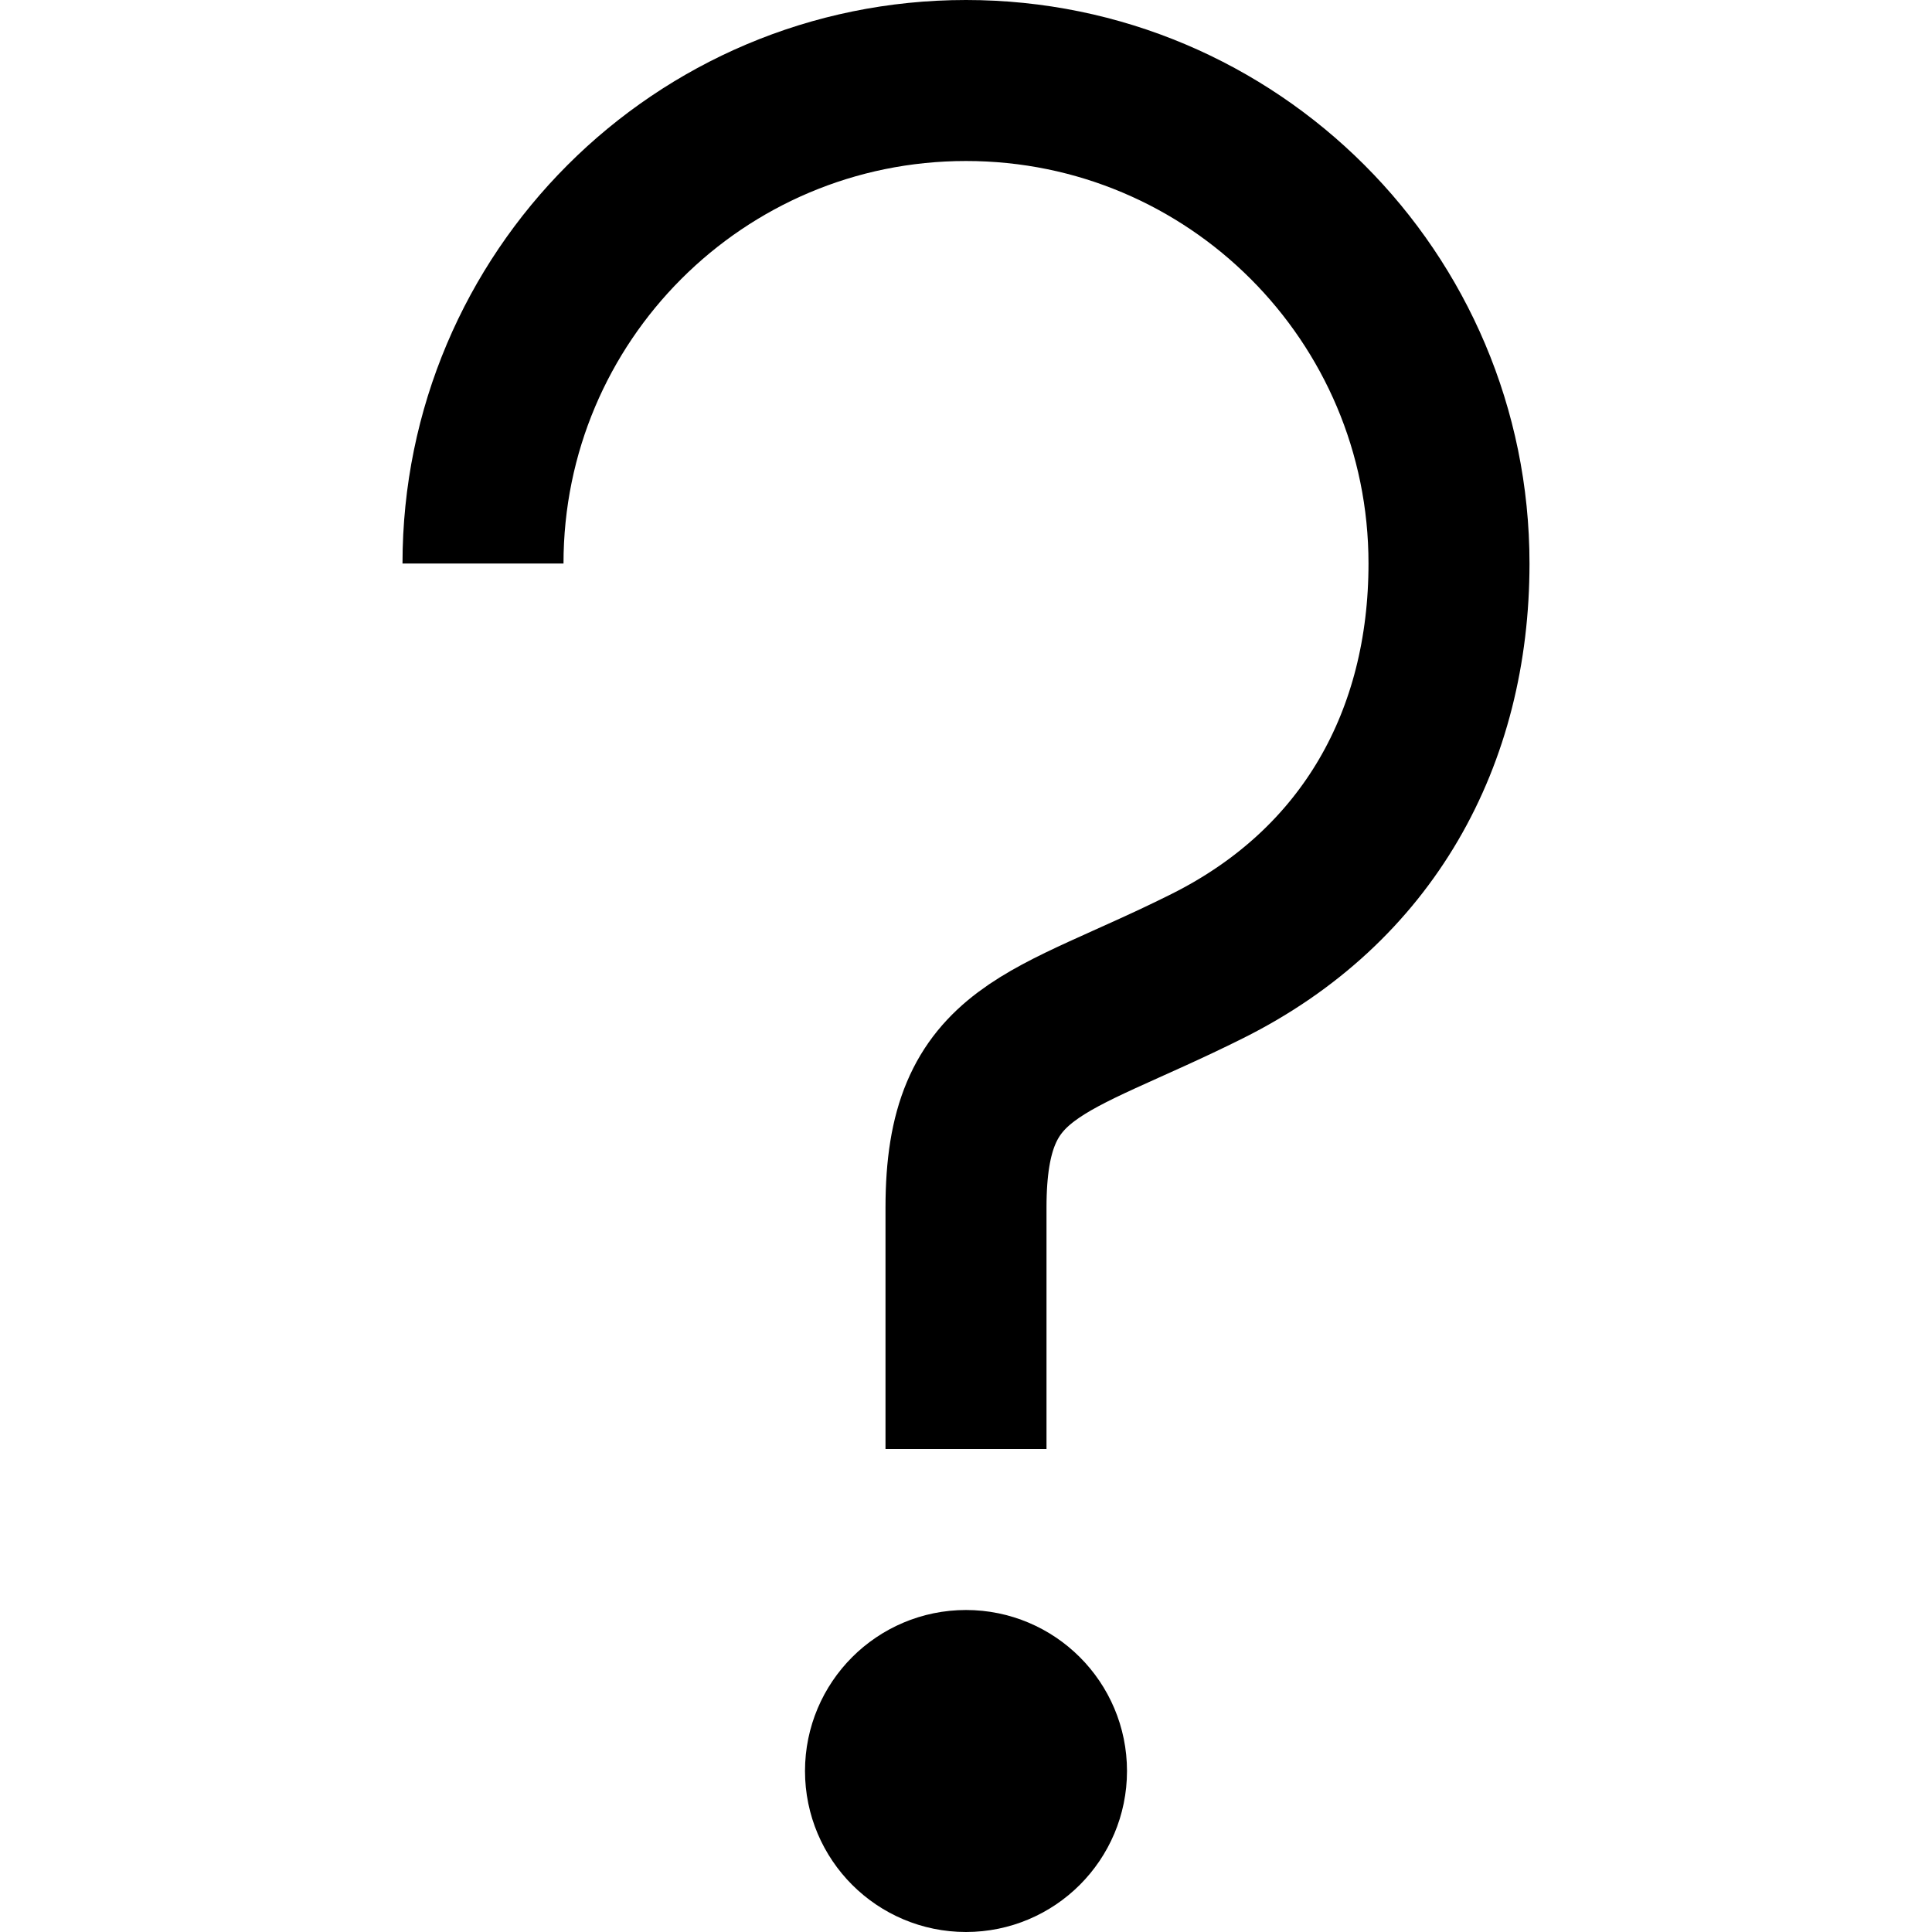
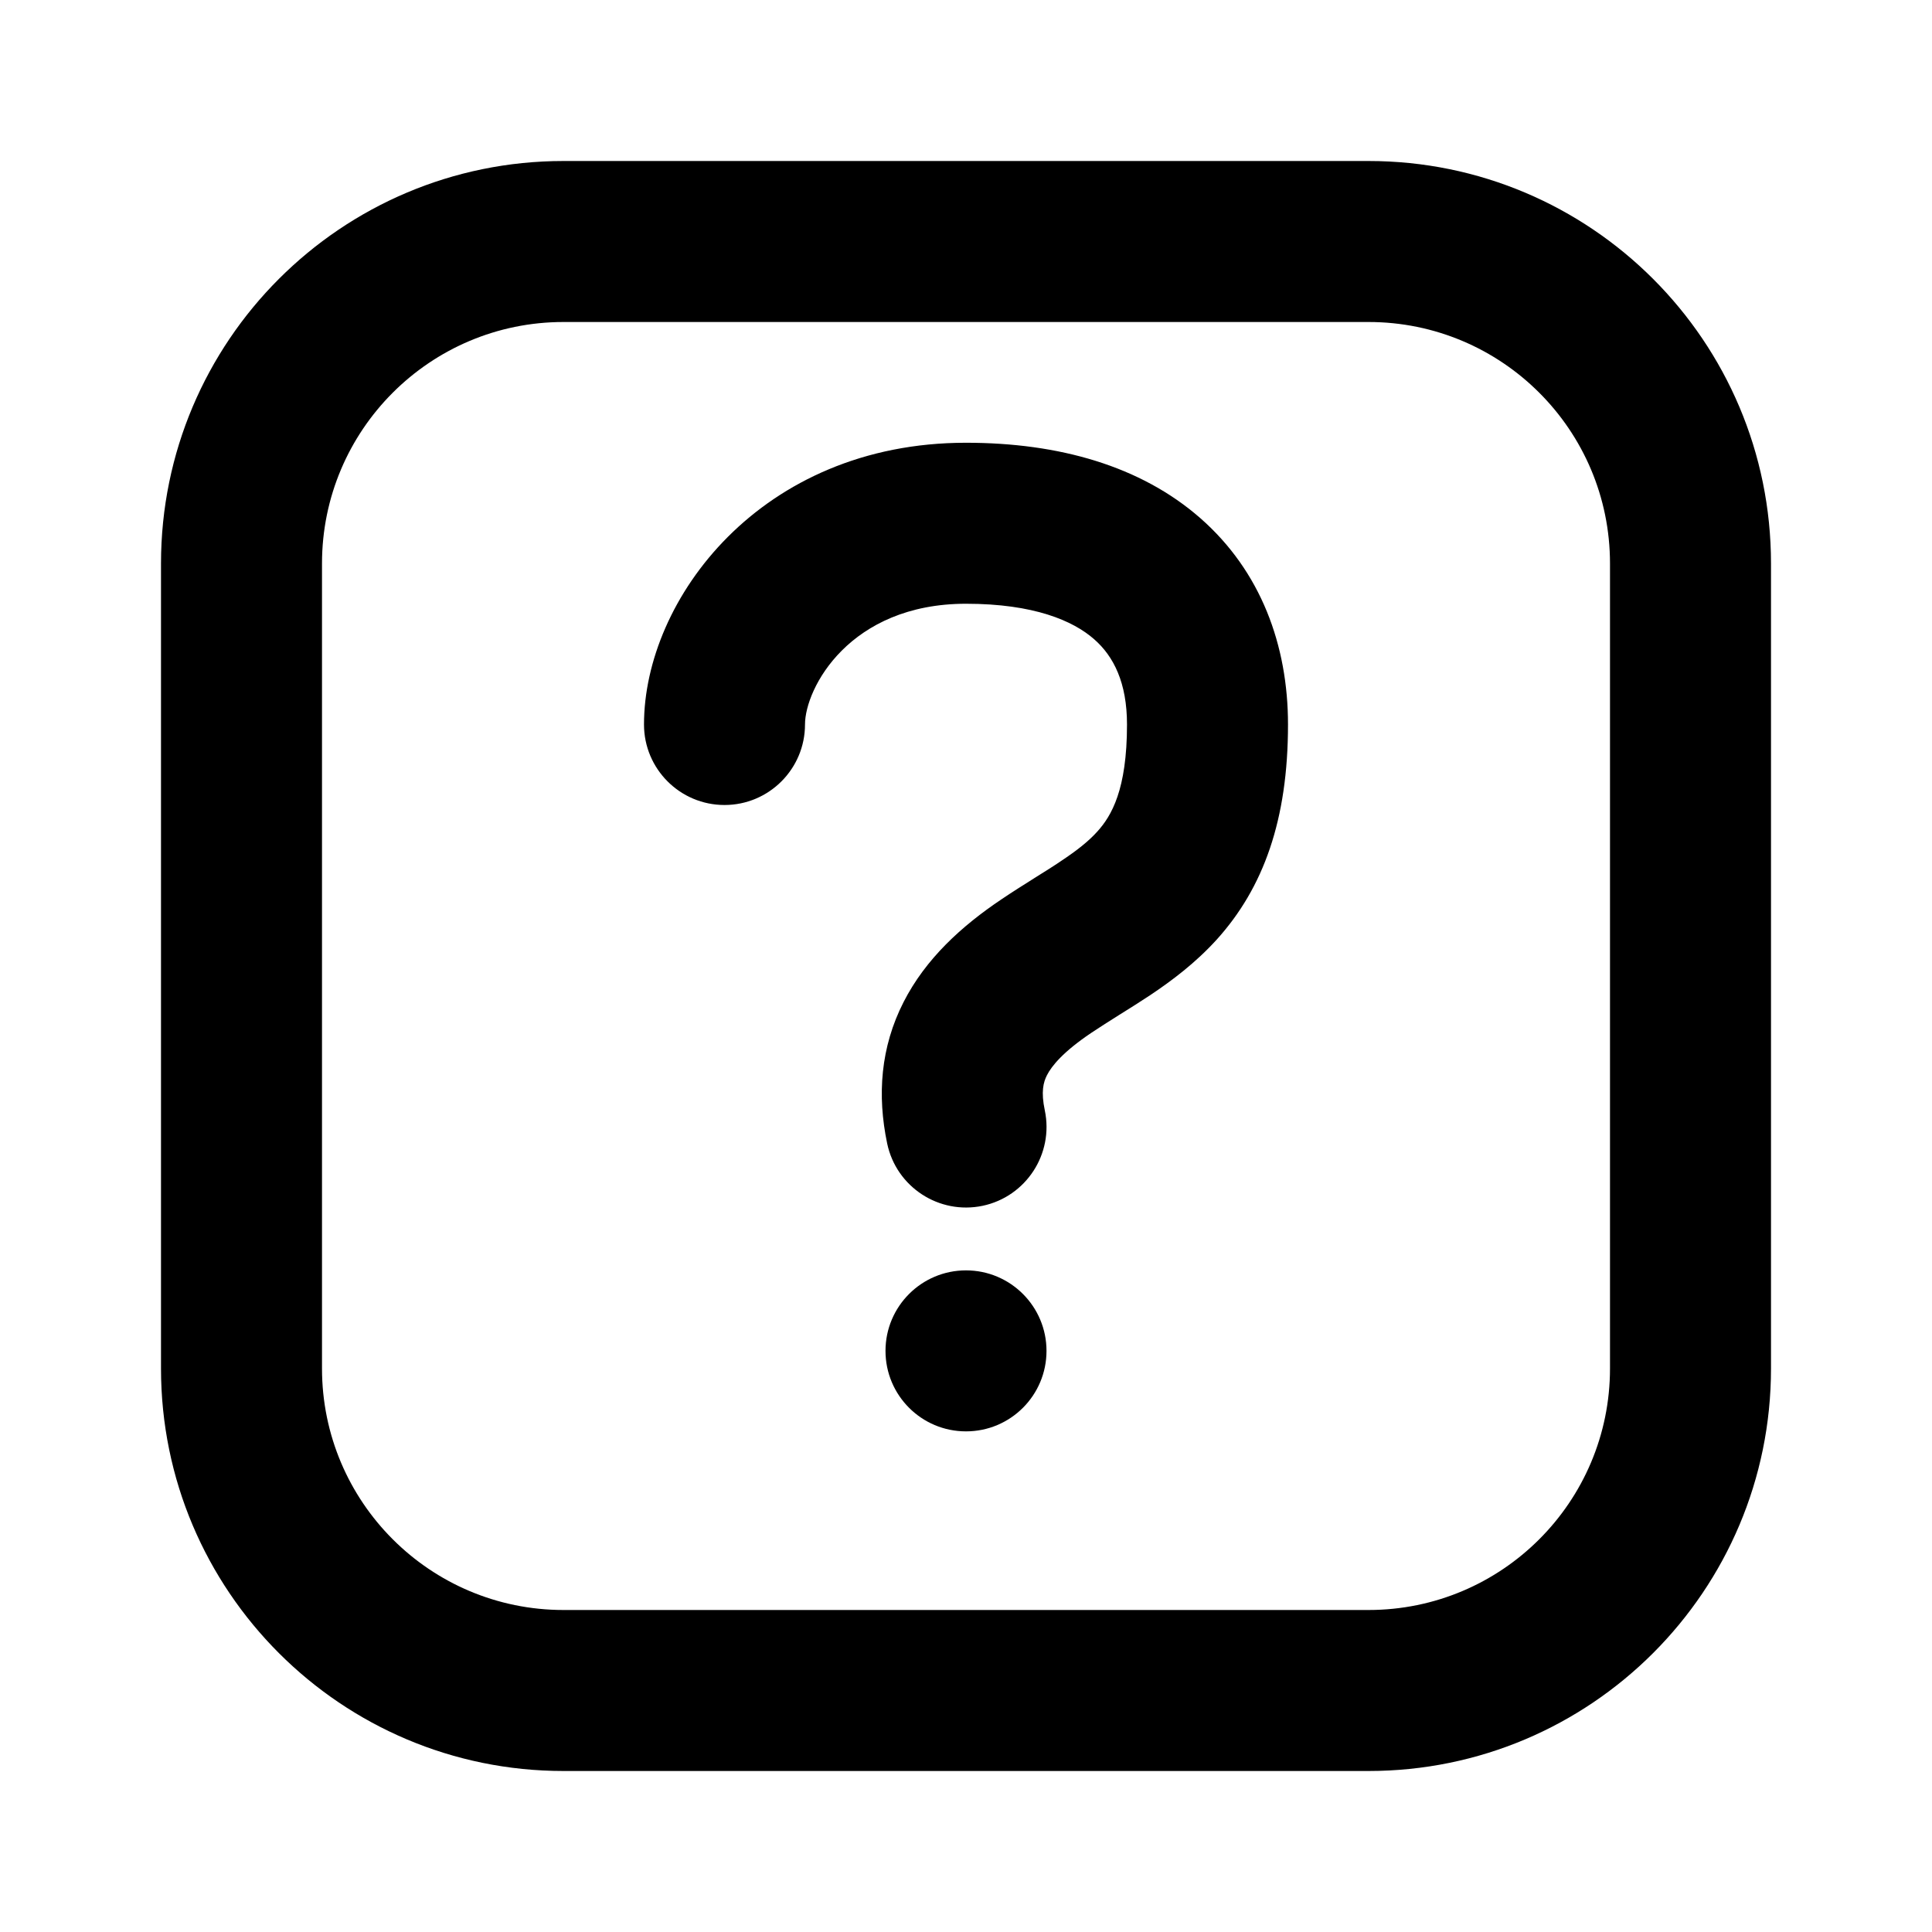
- <svg xmlns="http://www.w3.org/2000/svg" width="24" height="24" viewBox="0 0 24 24">
-   <path fill="none" stroke="#000" stroke-width="2" d="M12,23 C12.552,23 13,22.552 13,22 C13,21.448 12.552,21 12,21 C11.448,21 11,21.448 11,22 C11,22.552 11.448,23 12,23 Z M12,18 L12,15 C12,13 13,13 15,12 C17,11 18,9.158 18,7 C18,3.686 15.314,1 12,1 C8.686,1 6,3.686 6,7" />
+ <svg xmlns="http://www.w3.org/2000/svg" width="24" height="24" viewBox="0 0 24 24" fill="none">
+   <path fill-rule="evenodd" clip-rule="evenodd" d="M2 7C2 4.239 4.239 2 7 2H17C19.761 2 22 4.239 22 7V17C22 19.761 19.761 22 17 22H7C4.239 22 2 19.761 2 17V7ZM7 4C5.343 4 4 5.343 4 7V17C4 18.657 5.343 20 7 20H17C18.657 20 20 18.657 20 17V7C20 5.343 18.657 4 17 4H7ZM12 7.5C10.552 7.5 10 8.552 10 9C10 9.552 9.552 10 9 10C8.448 10 8 9.552 8 9C8 7.448 9.448 5.5 12 5.5C13.156 5.5 14.17 5.789 14.909 6.435C15.664 7.096 16 8.017 16 9C16 10.188 15.694 11.028 15.118 11.668C14.85 11.964 14.554 12.184 14.29 12.361C14.165 12.444 14.037 12.524 13.922 12.596L13.904 12.607C13.78 12.685 13.668 12.756 13.557 12.83C13.206 13.066 13.064 13.242 13.006 13.356C12.961 13.444 12.93 13.561 12.979 13.794C13.092 14.335 12.746 14.865 12.206 14.979C11.665 15.092 11.135 14.746 11.021 14.206C10.895 13.605 10.938 13.009 11.225 12.447C11.498 11.912 11.943 11.505 12.443 11.17C12.582 11.076 12.72 10.99 12.842 10.913L12.851 10.907C12.973 10.831 13.079 10.765 13.179 10.697C13.384 10.561 13.525 10.448 13.632 10.329C13.806 10.136 14 9.813 14 9C14 8.483 13.836 8.154 13.591 7.94C13.33 7.711 12.844 7.5 12 7.5ZM12 15.781C11.448 15.781 11 16.229 11 16.781C11 17.334 11.448 17.781 12 17.781C12.552 17.781 13 17.334 13 16.781C13 16.229 12.552 15.781 12 15.781Z" fill="black" />
</svg>
